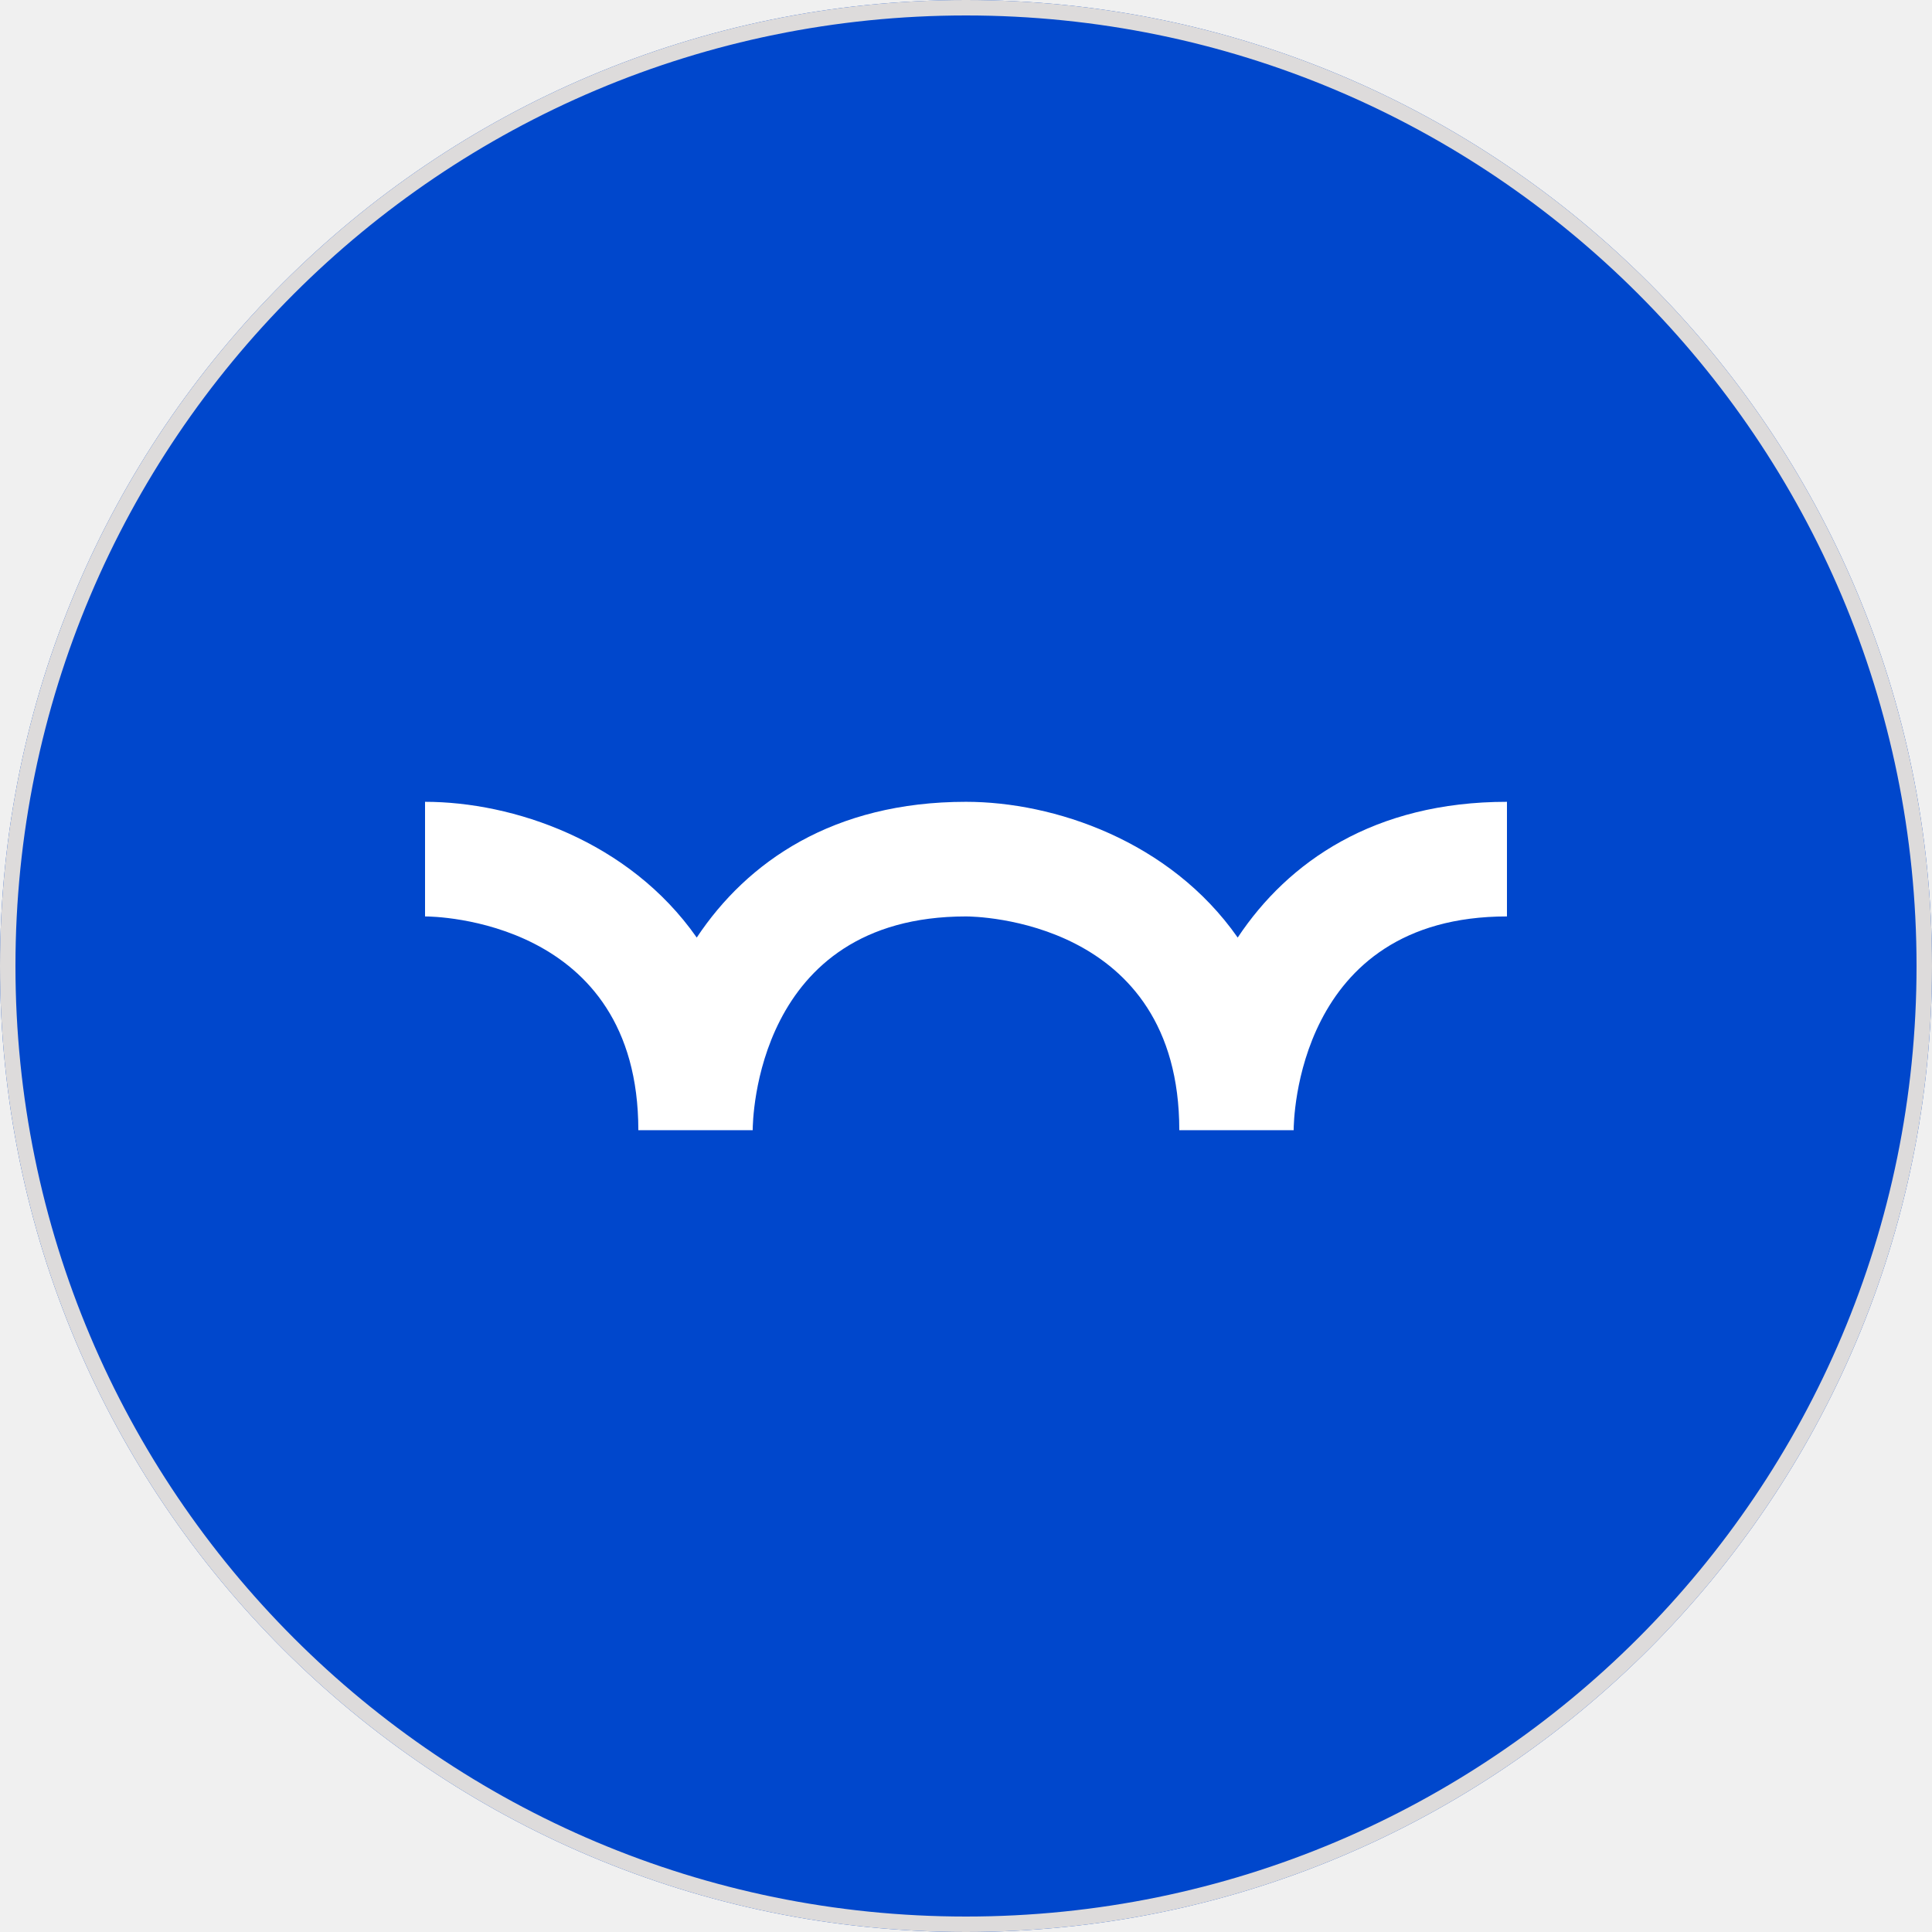
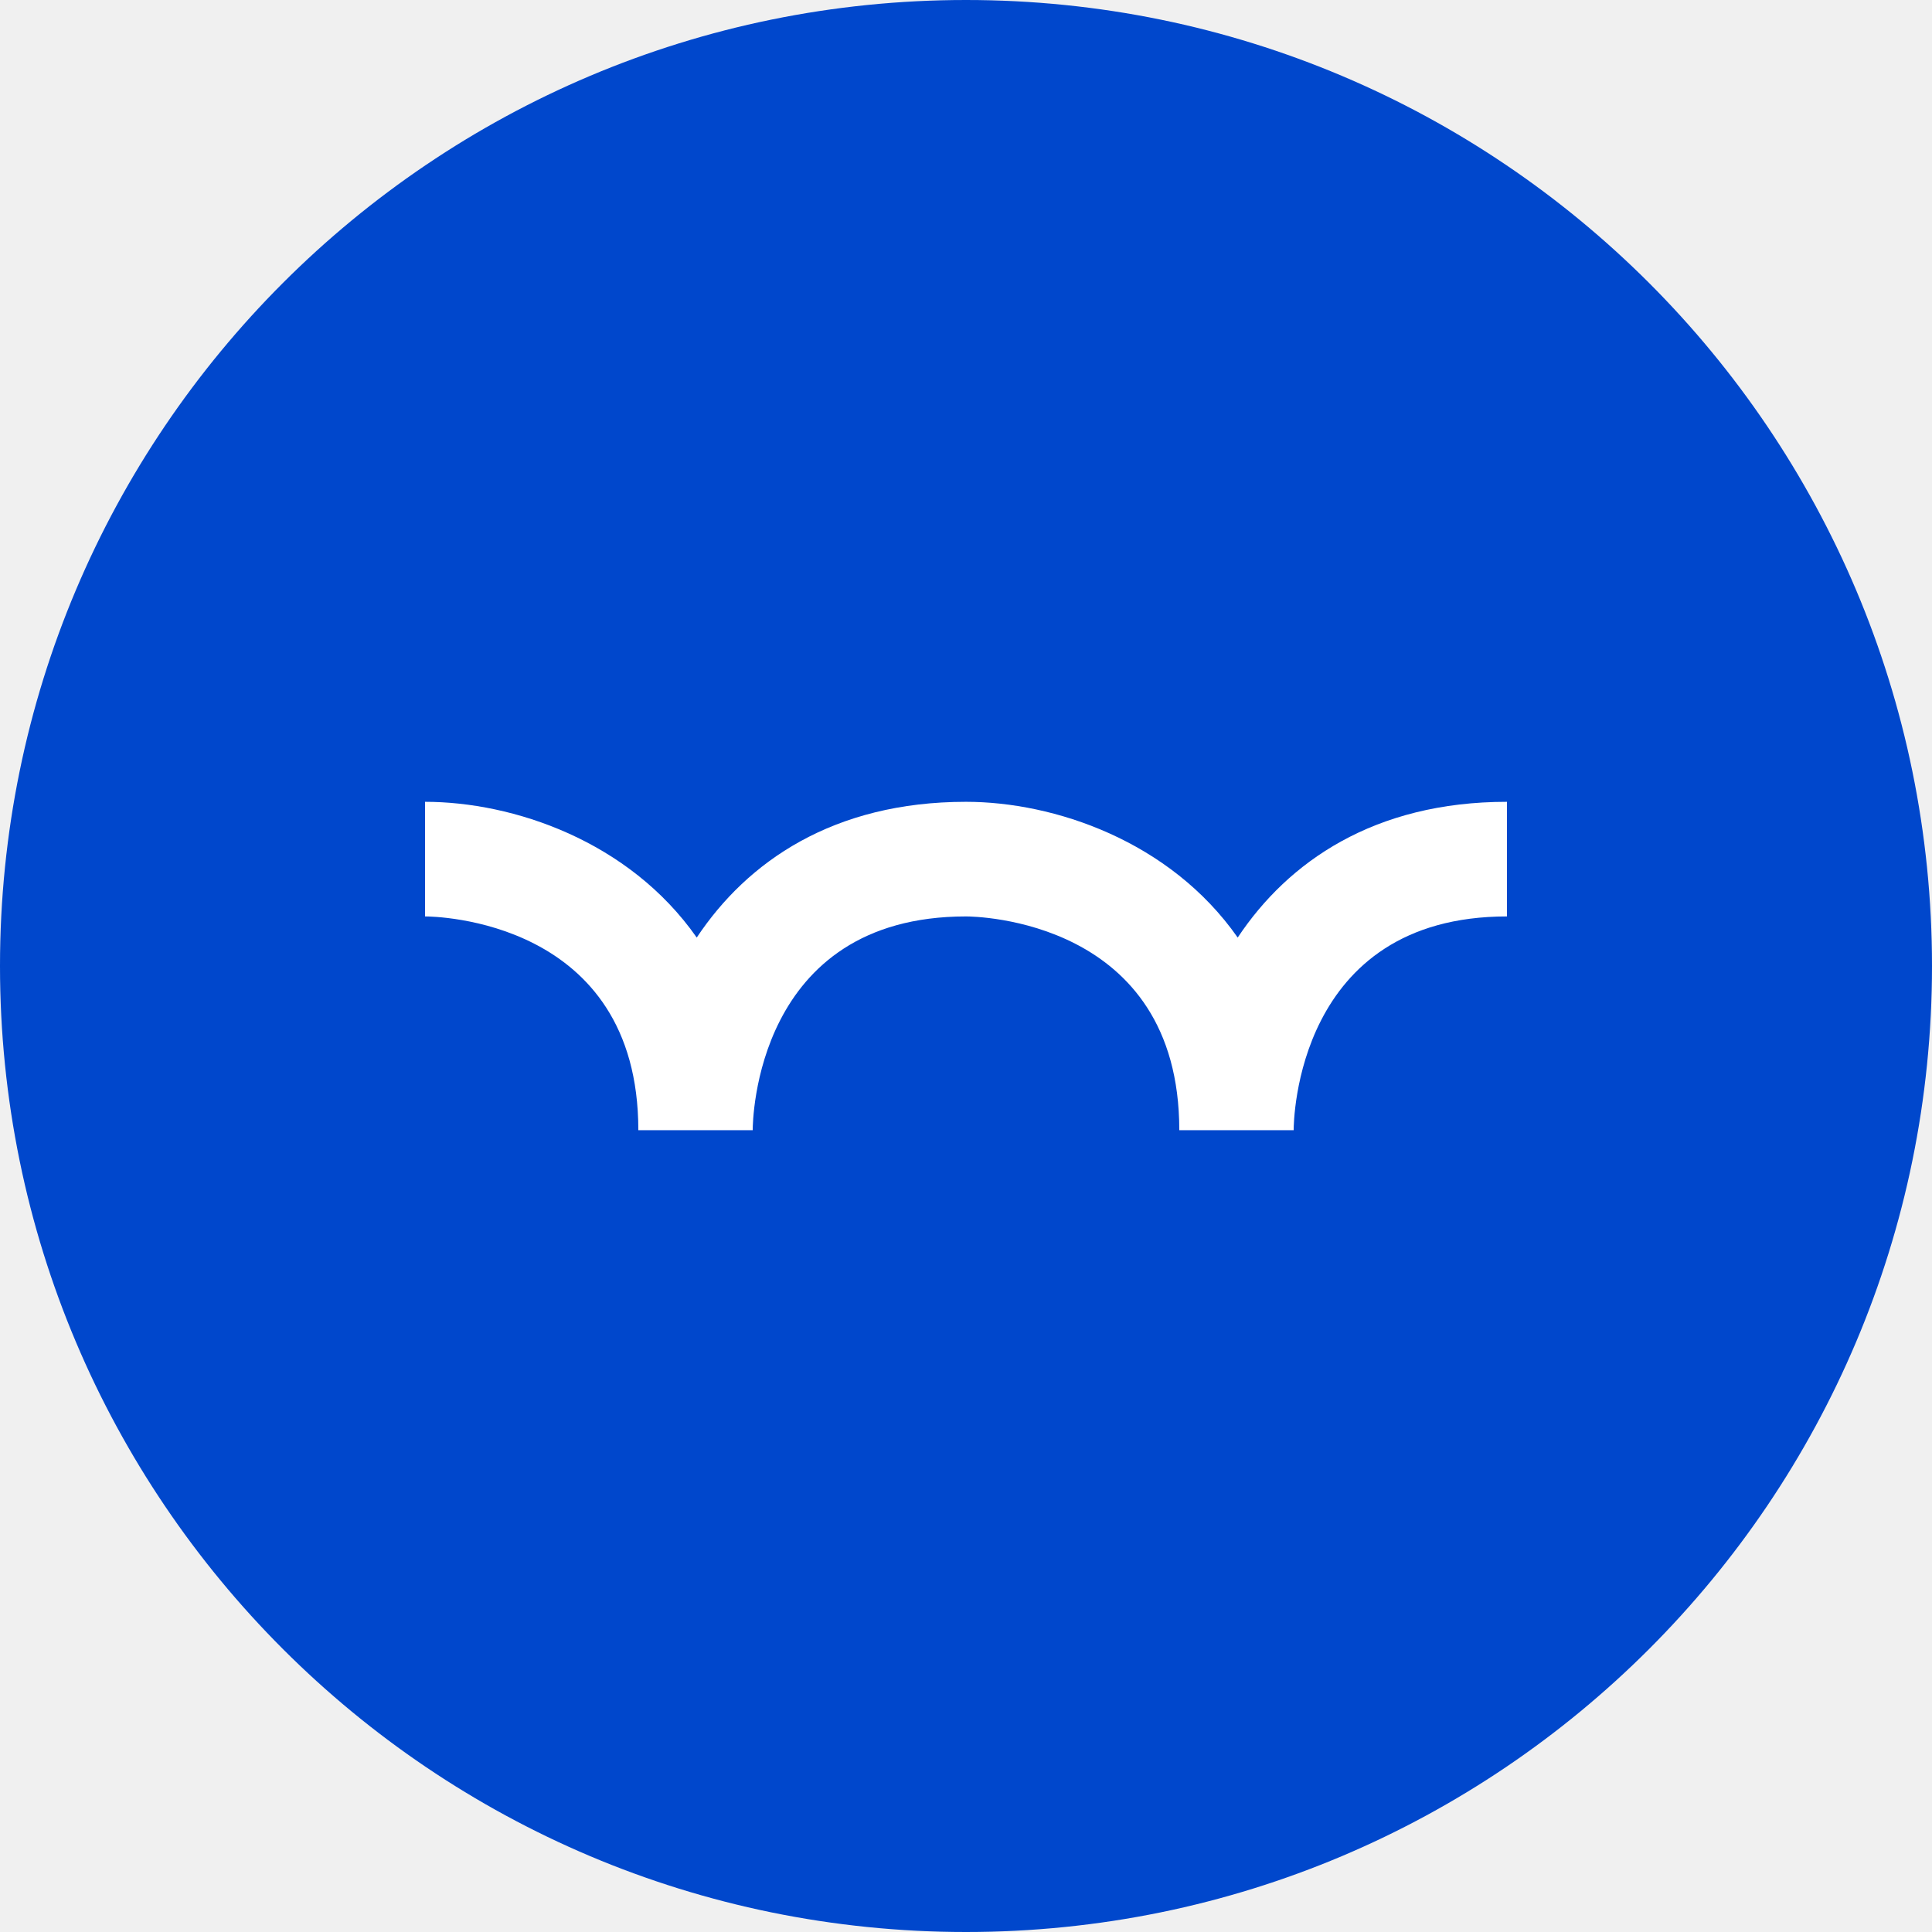
<svg xmlns="http://www.w3.org/2000/svg" width="250" height="250" viewBox="0 0 250 250" fill="none">
-   <mask id="path-1-inside-1_453_137" fill="white">
-     <path d="M0 125C0 55.964 55.964 0 125 0C194.036 0 250 55.964 250 125C250 194.036 194.036 250 125 250C55.964 250 0 194.036 0 125Z" />
-   </mask>
-   <path d="M0 125C0 55.964 55.964 0 125 0C194.036 0 250 55.964 250 125C250 194.036 194.036 250 125 250C55.964 250 0 194.036 0 125Z" fill="#0047CC" />
-   <path d="M0 125M250 125M250 125M0 125M125 0M250 125M125 250M0 125M125 250V248C57.069 248 2 192.931 2 125H0H-2C-2 195.14 54.86 252 125 252V250ZM250 125H248C248 192.931 192.931 248 125 248V250V252C195.14 252 252 195.14 252 125H250ZM125 0V2C192.931 2 248 57.069 248 125H250H252C252 54.86 195.14 -2 125 -2V0ZM125 0V-2C54.86 -2 -2 54.86 -2 125H0H2C2 57.069 57.069 2 125 2V0Z" fill="#DDDBDB" mask="url(#path-1-inside-1_453_137)" />
+   <path d="M0 125C0 55.964 55.964 0 125 0V0C194.036 0 250 55.964 250 125V125C250 194.036 194.036 250 125 250V250C55.964 250 0 194.036 0 125V125Z" fill="#0047CC" />
  <path d="M167.4 146.245H152.6C152.6 118.899 126.128 118.586 125 118.586C97.713 118.586 97.4 145.115 97.4 146.245H82.6C82.6 118.899 56.128 118.586 55 118.586V103.754C66.348 103.754 81.376 108.77 90.158 121.32C96.684 111.502 107.821 103.754 125 103.754C136.348 103.754 151.376 108.77 160.158 121.32C166.684 111.504 177.821 103.754 195 103.754V118.586C167.713 118.586 167.4 145.115 167.4 146.245Z" fill="white" />
</svg>
